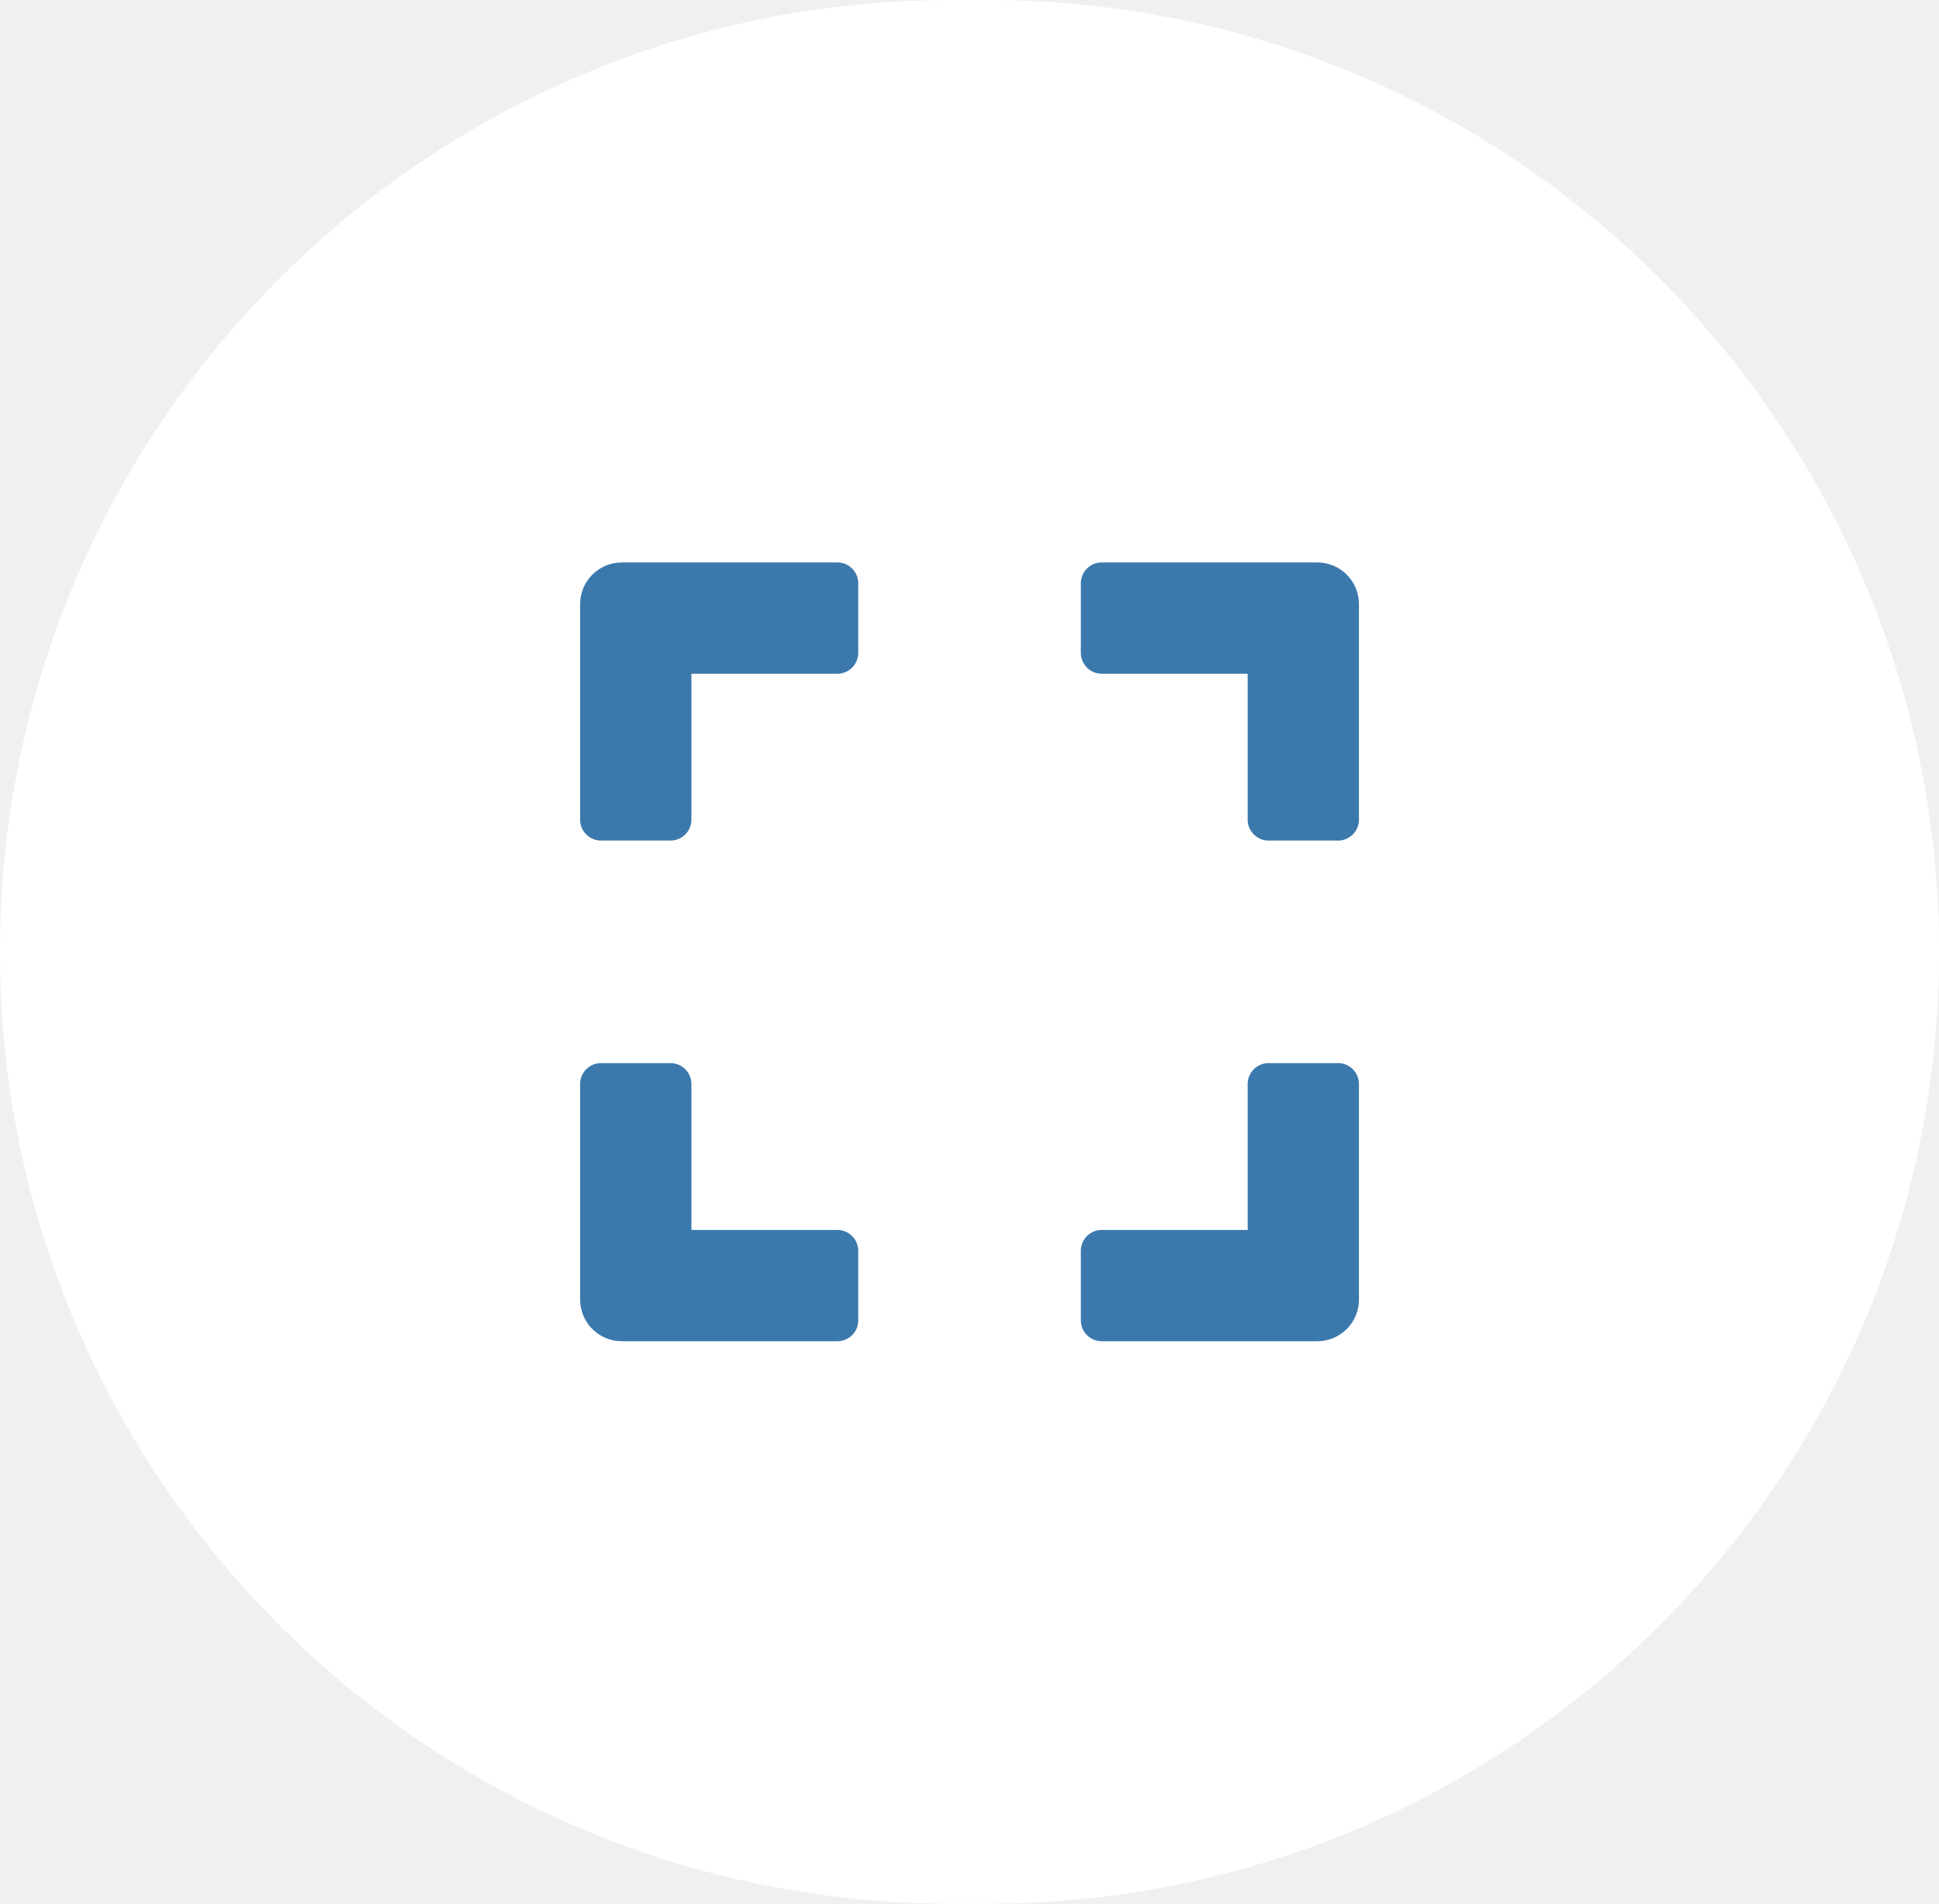
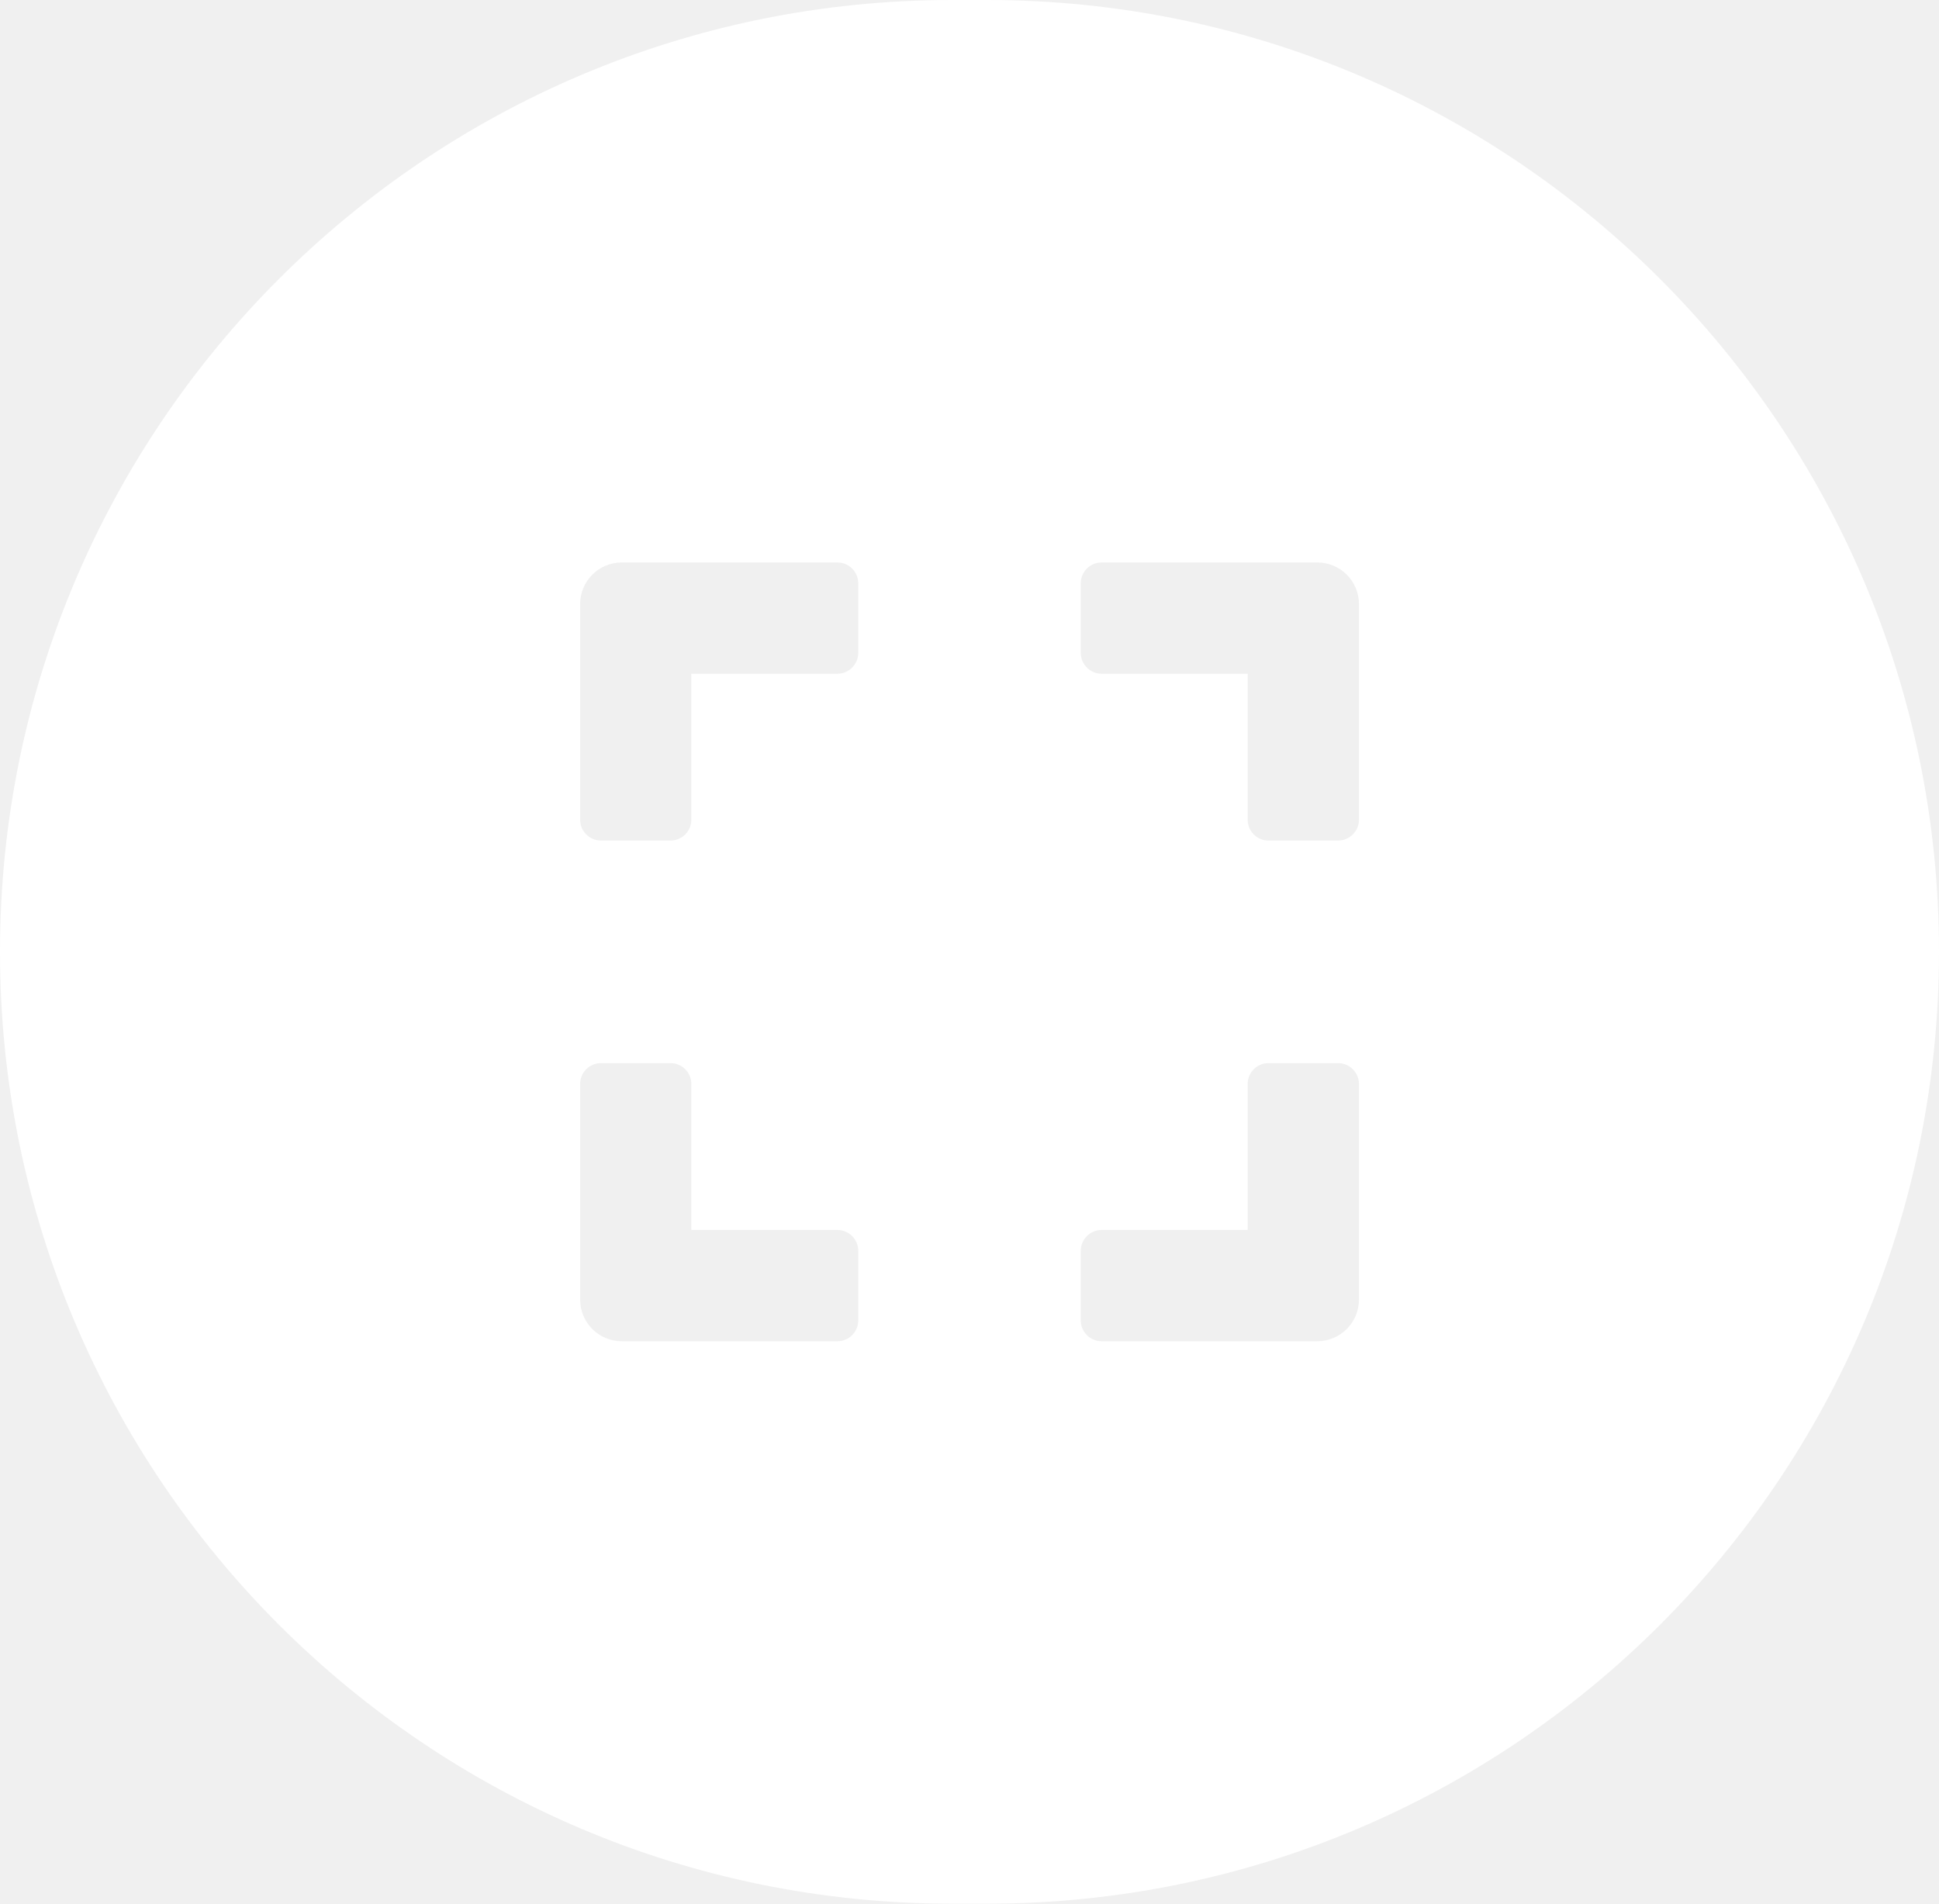
- <svg xmlns="http://www.w3.org/2000/svg" style="isolation:isolate" viewBox="209.796 431.5 22.407 22" width="22.407pt" height="22pt">
-   <g>
-     <path d="M 220.796 431.5 L 221.204 431.5 C 227.275 431.5 232.204 436.429 232.204 442.5 L 232.204 442.5 C 232.204 448.571 227.275 453.5 221.204 453.5 L 220.796 453.5 C 214.725 453.5 209.796 448.571 209.796 442.5 L 209.796 442.5 C 209.796 436.429 214.725 431.5 220.796 431.5 Z" style="stroke:none;fill:#FFFFFF;stroke-miterlimit:10;" />
-     <path d=" M 216.5 440.973 L 216.5 438.482 C 216.5 438.215 216.715 438 216.982 438 L 219.473 438 C 219.606 438 219.714 438.108 219.714 438.241 L 219.714 439.045 C 219.714 439.177 219.606 439.286 219.473 439.286 L 217.786 439.286 L 217.786 440.973 C 217.786 441.106 217.677 441.214 217.545 441.214 L 216.741 441.214 C 216.608 441.214 216.5 441.106 216.5 440.973 Z  M 222.286 438.241 L 222.286 439.045 C 222.286 439.177 222.394 439.286 222.527 439.286 L 224.214 439.286 L 224.214 440.973 C 224.214 441.106 224.323 441.214 224.455 441.214 L 225.259 441.214 C 225.392 441.214 225.5 441.106 225.5 440.973 L 225.5 438.482 C 225.5 438.215 225.285 438 225.018 438 L 222.527 438 C 222.394 438 222.286 438.108 222.286 438.241 Z  M 225.259 443.786 L 224.455 443.786 C 224.323 443.786 224.214 443.894 224.214 444.027 L 224.214 445.714 L 222.527 445.714 C 222.394 445.714 222.286 445.823 222.286 445.955 L 222.286 446.759 C 222.286 446.892 222.394 447 222.527 447 L 225.018 447 C 225.285 447 225.5 446.785 225.5 446.518 L 225.5 444.027 C 225.5 443.894 225.392 443.786 225.259 443.786 Z  M 219.714 446.759 L 219.714 445.955 C 219.714 445.823 219.606 445.714 219.473 445.714 L 217.786 445.714 L 217.786 444.027 C 217.786 443.894 217.677 443.786 217.545 443.786 L 216.741 443.786 C 216.608 443.786 216.5 443.894 216.5 444.027 L 216.5 446.518 C 216.5 446.785 216.715 447 216.982 447 L 219.473 447 C 219.606 447 219.714 446.892 219.714 446.759 Z " fill="rgb(59,121,173)" />
-   </g>
+ <svg xmlns="http://www.w3.org/2000/svg" style="isolation:isolate" viewBox="5 274 22.407 22" width="22.407pt" height="22pt">
+   <path d=" M 16 274 L 16.407 274 C 22.478 274 27.407 278.929 27.407 285 L 27.407 285 C 27.407 291.071 22.478 296 16.407 296 L 16 296 C 9.929 296 5 291.071 5 285 L 5 285 C 5 278.929 9.929 274 16 274 Z  M 11.704 283.473 L 11.704 280.982 C 11.704 280.715 11.919 280.5 12.186 280.5 L 14.677 280.5 C 14.81 280.5 14.918 280.608 14.918 280.741 L 14.918 281.545 C 14.918 281.677 14.81 281.786 14.677 281.786 L 12.989 281.786 L 12.989 283.473 C 12.989 283.606 12.881 283.714 12.748 283.714 L 11.945 283.714 C 11.812 283.714 11.704 283.606 11.704 283.473 L 11.704 283.473 Z  M 17.489 280.741 L 17.489 281.545 C 17.489 281.677 17.598 281.786 17.73 281.786 L 19.418 281.786 L 19.418 283.473 C 19.418 283.606 19.526 283.714 19.659 283.714 L 20.463 283.714 C 20.595 283.714 20.704 283.606 20.704 283.473 L 20.704 280.982 C 20.704 280.715 20.489 280.5 20.222 280.5 L 17.73 280.5 C 17.598 280.5 17.489 280.608 17.489 280.741 L 17.489 280.741 Z  M 20.463 286.286 L 19.659 286.286 C 19.526 286.286 19.418 286.394 19.418 286.527 L 19.418 288.214 L 17.73 288.214 C 17.598 288.214 17.489 288.323 17.489 288.455 L 17.489 289.259 C 17.489 289.392 17.598 289.5 17.73 289.5 L 20.222 289.5 C 20.489 289.5 20.704 289.285 20.704 289.018 L 20.704 286.527 C 20.704 286.394 20.595 286.286 20.463 286.286 L 20.463 286.286 Z  M 14.918 289.259 L 14.918 288.455 C 14.918 288.323 14.81 288.214 14.677 288.214 L 12.989 288.214 L 12.989 286.527 C 12.989 286.394 12.881 286.286 12.748 286.286 L 11.945 286.286 C 11.812 286.286 11.704 286.394 11.704 286.527 L 11.704 289.018 C 11.704 289.285 11.919 289.5 12.186 289.5 L 14.677 289.5 C 14.81 289.5 14.918 289.392 14.918 289.259 L 14.918 289.259 Z " fill-rule="evenodd" fill="rgb(255,255,255)" />
</svg>
